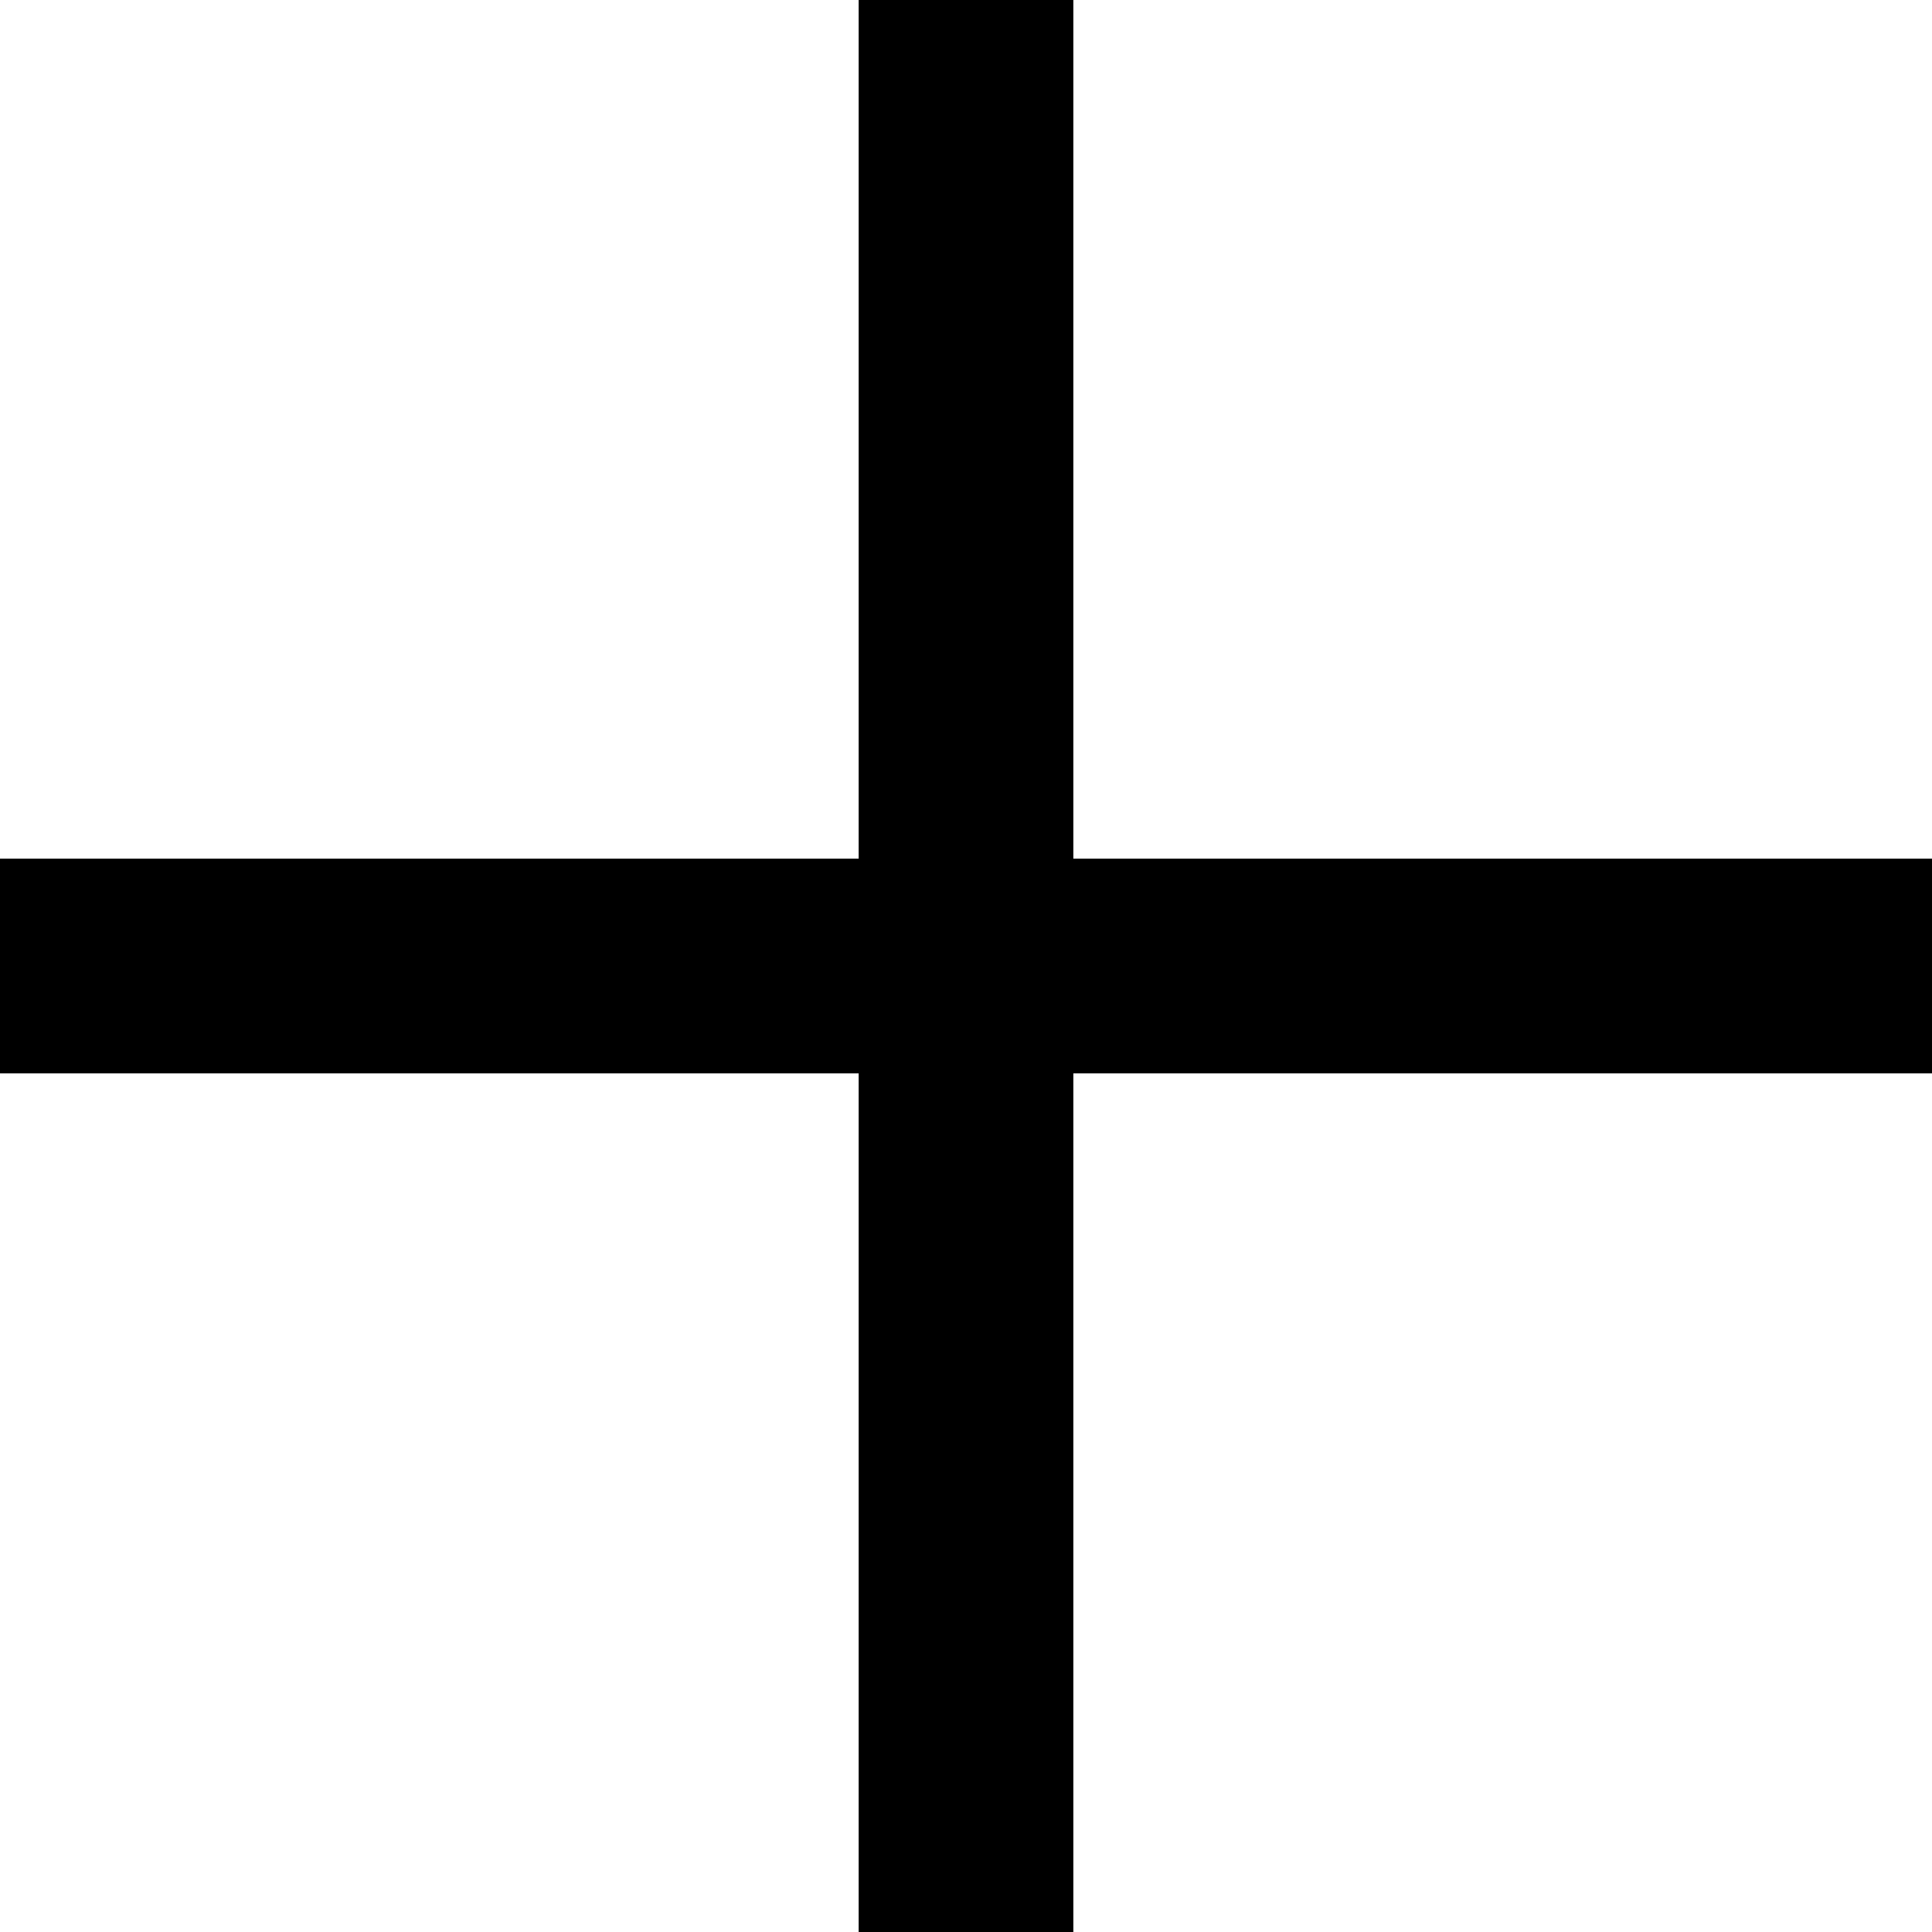
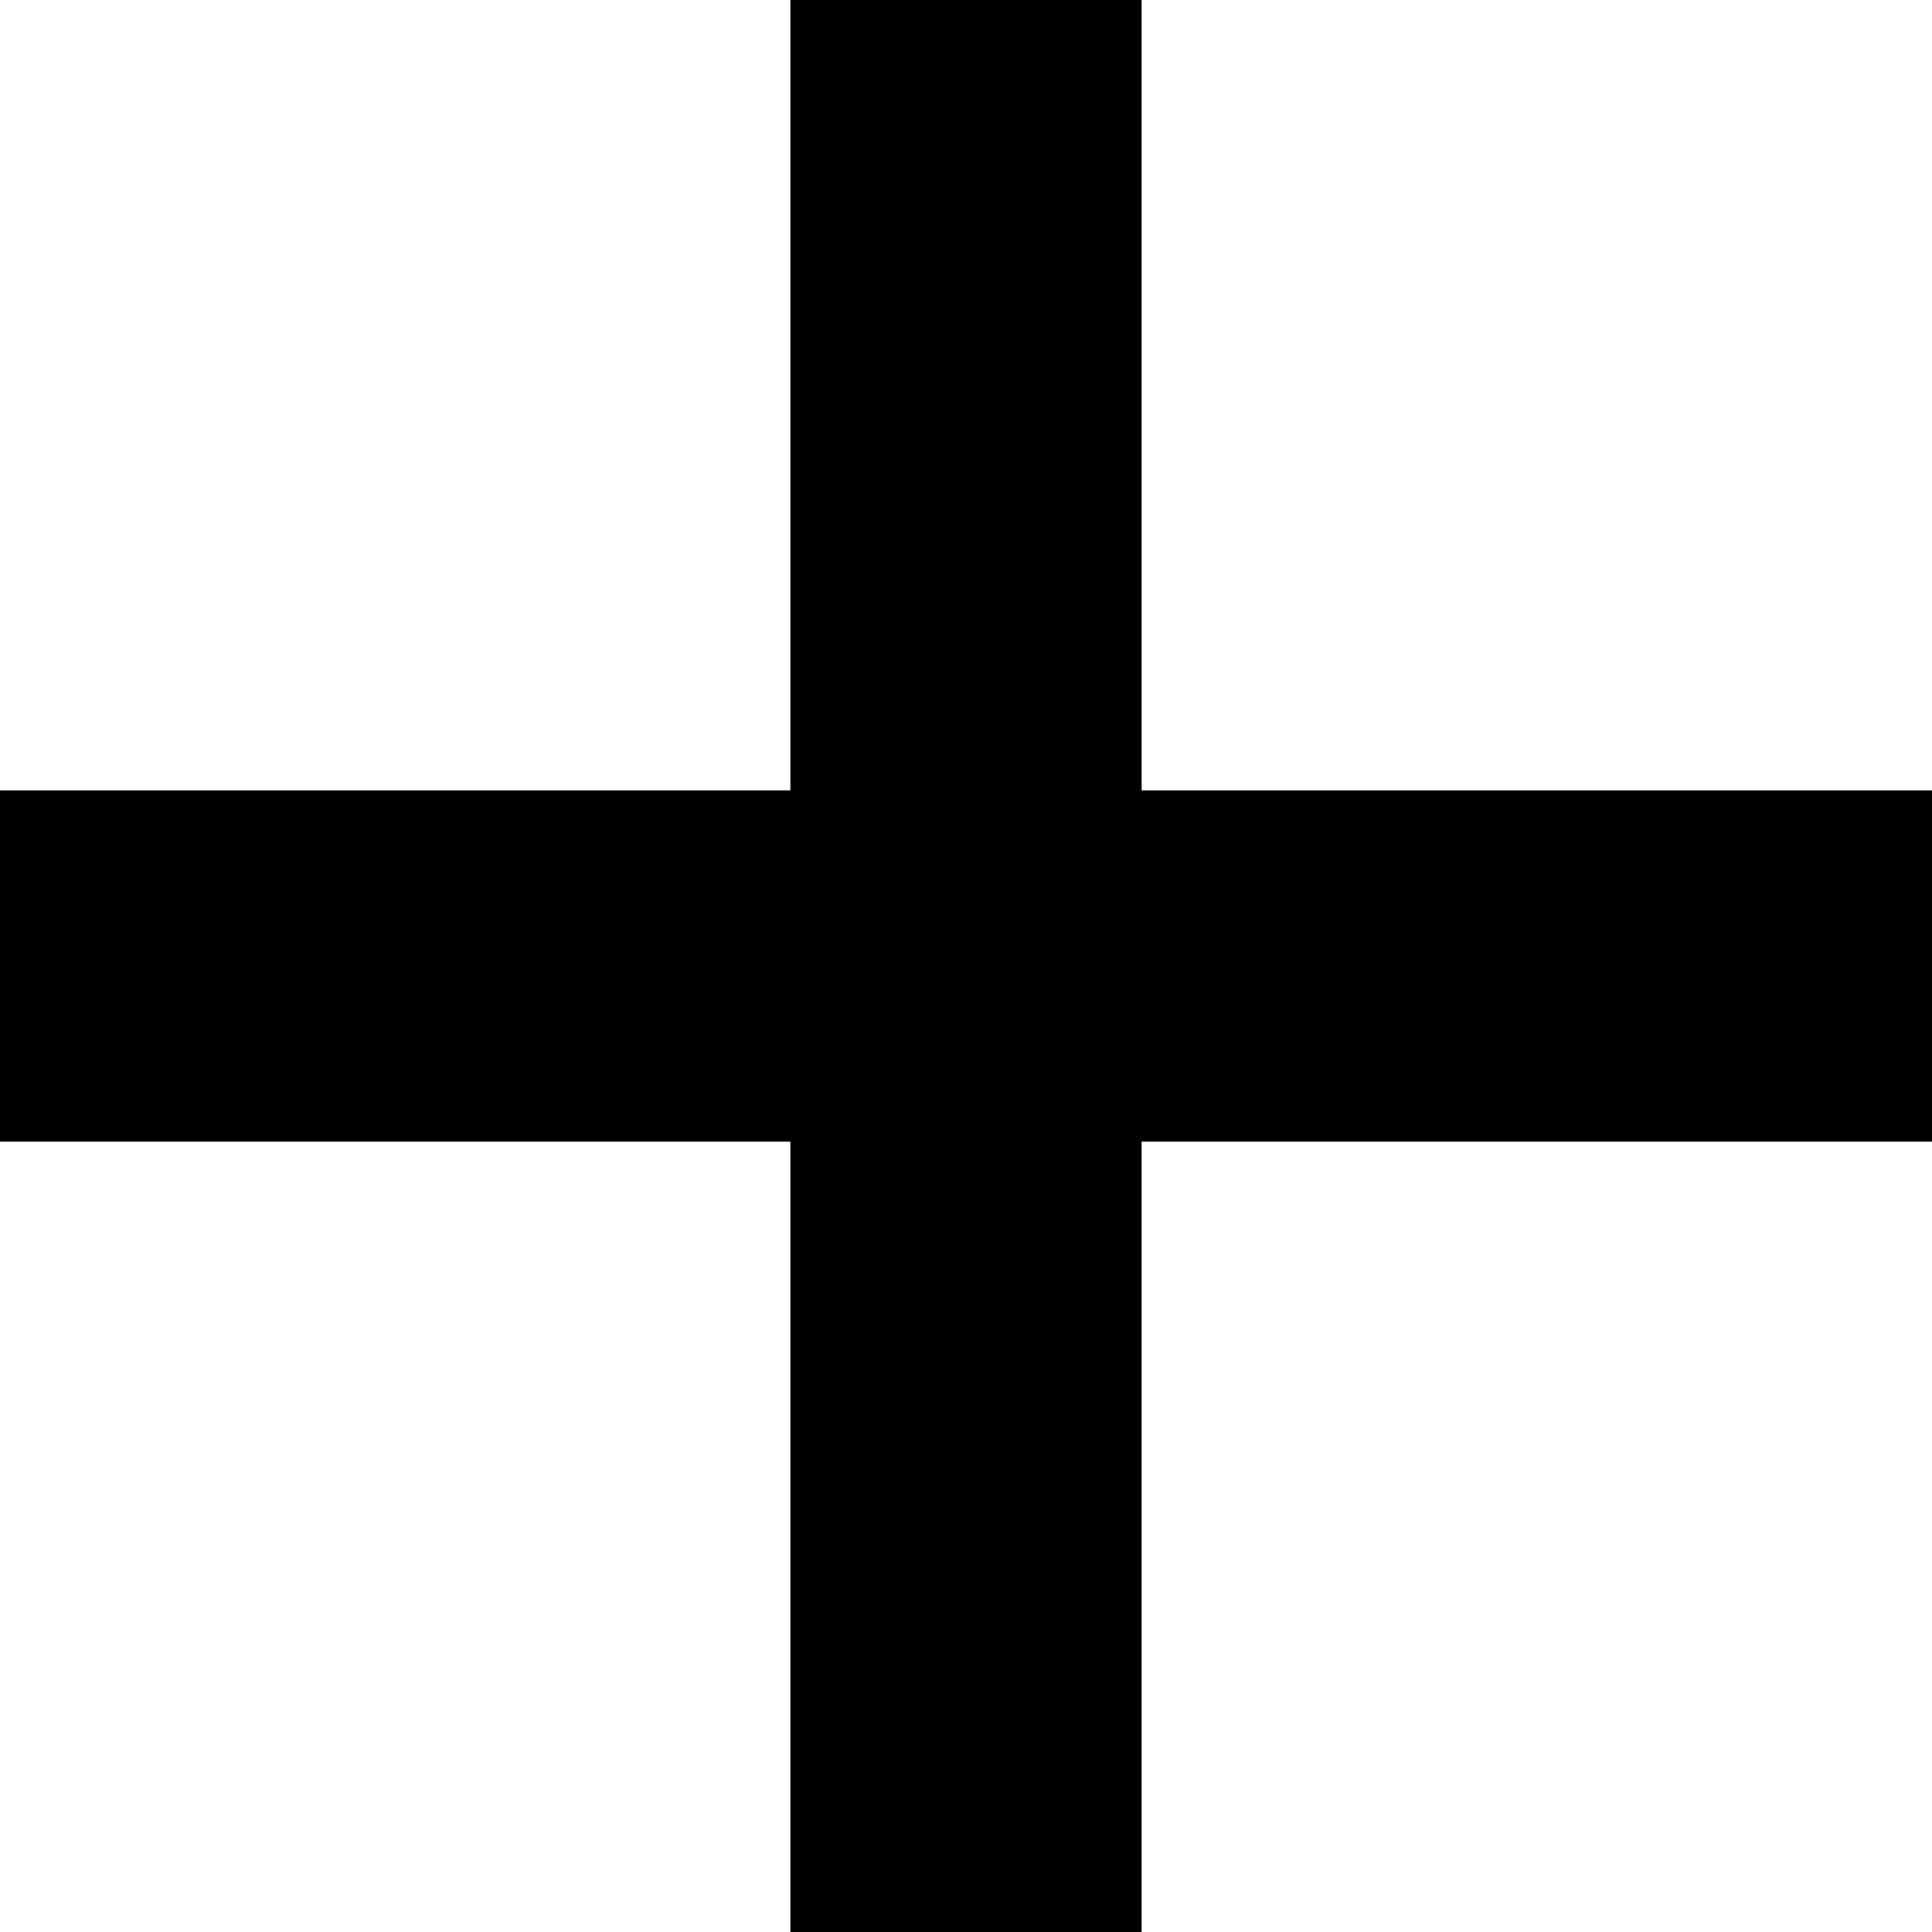
- <svg xmlns="http://www.w3.org/2000/svg" width="180mm" height="180mm" viewBox="0 0 180 180" version="1.1" id="svg829">
+ <svg xmlns="http://www.w3.org/2000/svg" width="110mm" height="110mm" viewBox="0 0 110 110" version="1.1" id="svg829">
  <defs id="defs826" />
  <g id="layer1">
-     <rect style="fill:#000000;fill-rule:evenodd;stroke-width:0;stroke-linecap:round;stroke-linejoin:round;fill-opacity:1" id="rect912" width="20" height="180" x="80" y="0" />
-     <rect style="fill:#000000;fill-rule:evenodd;stroke-width:0;stroke-linecap:round;stroke-linejoin:round;fill-opacity:1" id="rect912-1" width="180" height="20" x="0" y="80" />
+     <rect style="fill:#000000;fill-rule:evenodd;stroke-width:0;stroke-linecap:round;stroke-linejoin:round;fill-opacity:1" id="rect1923-1" width="20" height="110" x="45" y="0" />
+     <rect style="fill:#000000;fill-rule:evenodd;stroke-width:0;stroke-linecap:round;stroke-linejoin:round;fill-opacity:1" id="rect1923-1-0" width="20" height="110" x="-65" y="0" transform="rotate(-90)" />
  </g>
</svg>
